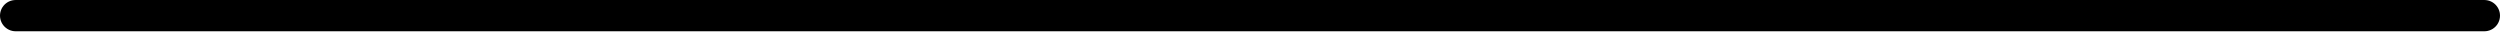
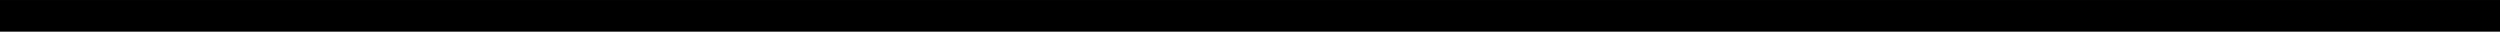
- <svg xmlns="http://www.w3.org/2000/svg" width="80mm" height="1mm" viewBox="0 0 80 1" version="1.1" id="svg5">
+ <svg xmlns="http://www.w3.org/2000/svg" width="79mm" height="1mm" viewBox="0 0 79 1" version="1.1" id="svg5">
  <defs id="defs2">
    <marker style="overflow:visible" id="Arrow1Lend" refX="0" refY="0" orient="auto">
      <path transform="matrix(-0.8,0,0,-0.8,-10,0)" style="fill:context-stroke;fill-rule:evenodd;stroke:context-stroke;stroke-width:1pt" d="M 0,0 5,-5 -12.5,0 5,5 Z" id="path1182" />
    </marker>
  </defs>
-   <g id="layer1" transform="translate(-0.2120484,-7.52463)">
-     <path style="fill:none;stroke:#000000;stroke-width:1;stroke-linecap:round;stroke-linejoin:miter;stroke-miterlimit:4;stroke-dasharray:none;stroke-opacity:1" d="M 0.712,8.025 H 79.712" id="path961" />
+   <g id="layer1" transform="translate(-0.7120484,-7.52463)">
+     <path style="fill:none;stroke:#000000;stroke-width:1;stroke-linecap:butt;stroke-linejoin:miter;stroke-miterlimit:4;stroke-dasharray:none;stroke-opacity:1" d="M 0.712,8.025 H 79.712" id="path961" />
  </g>
</svg>
